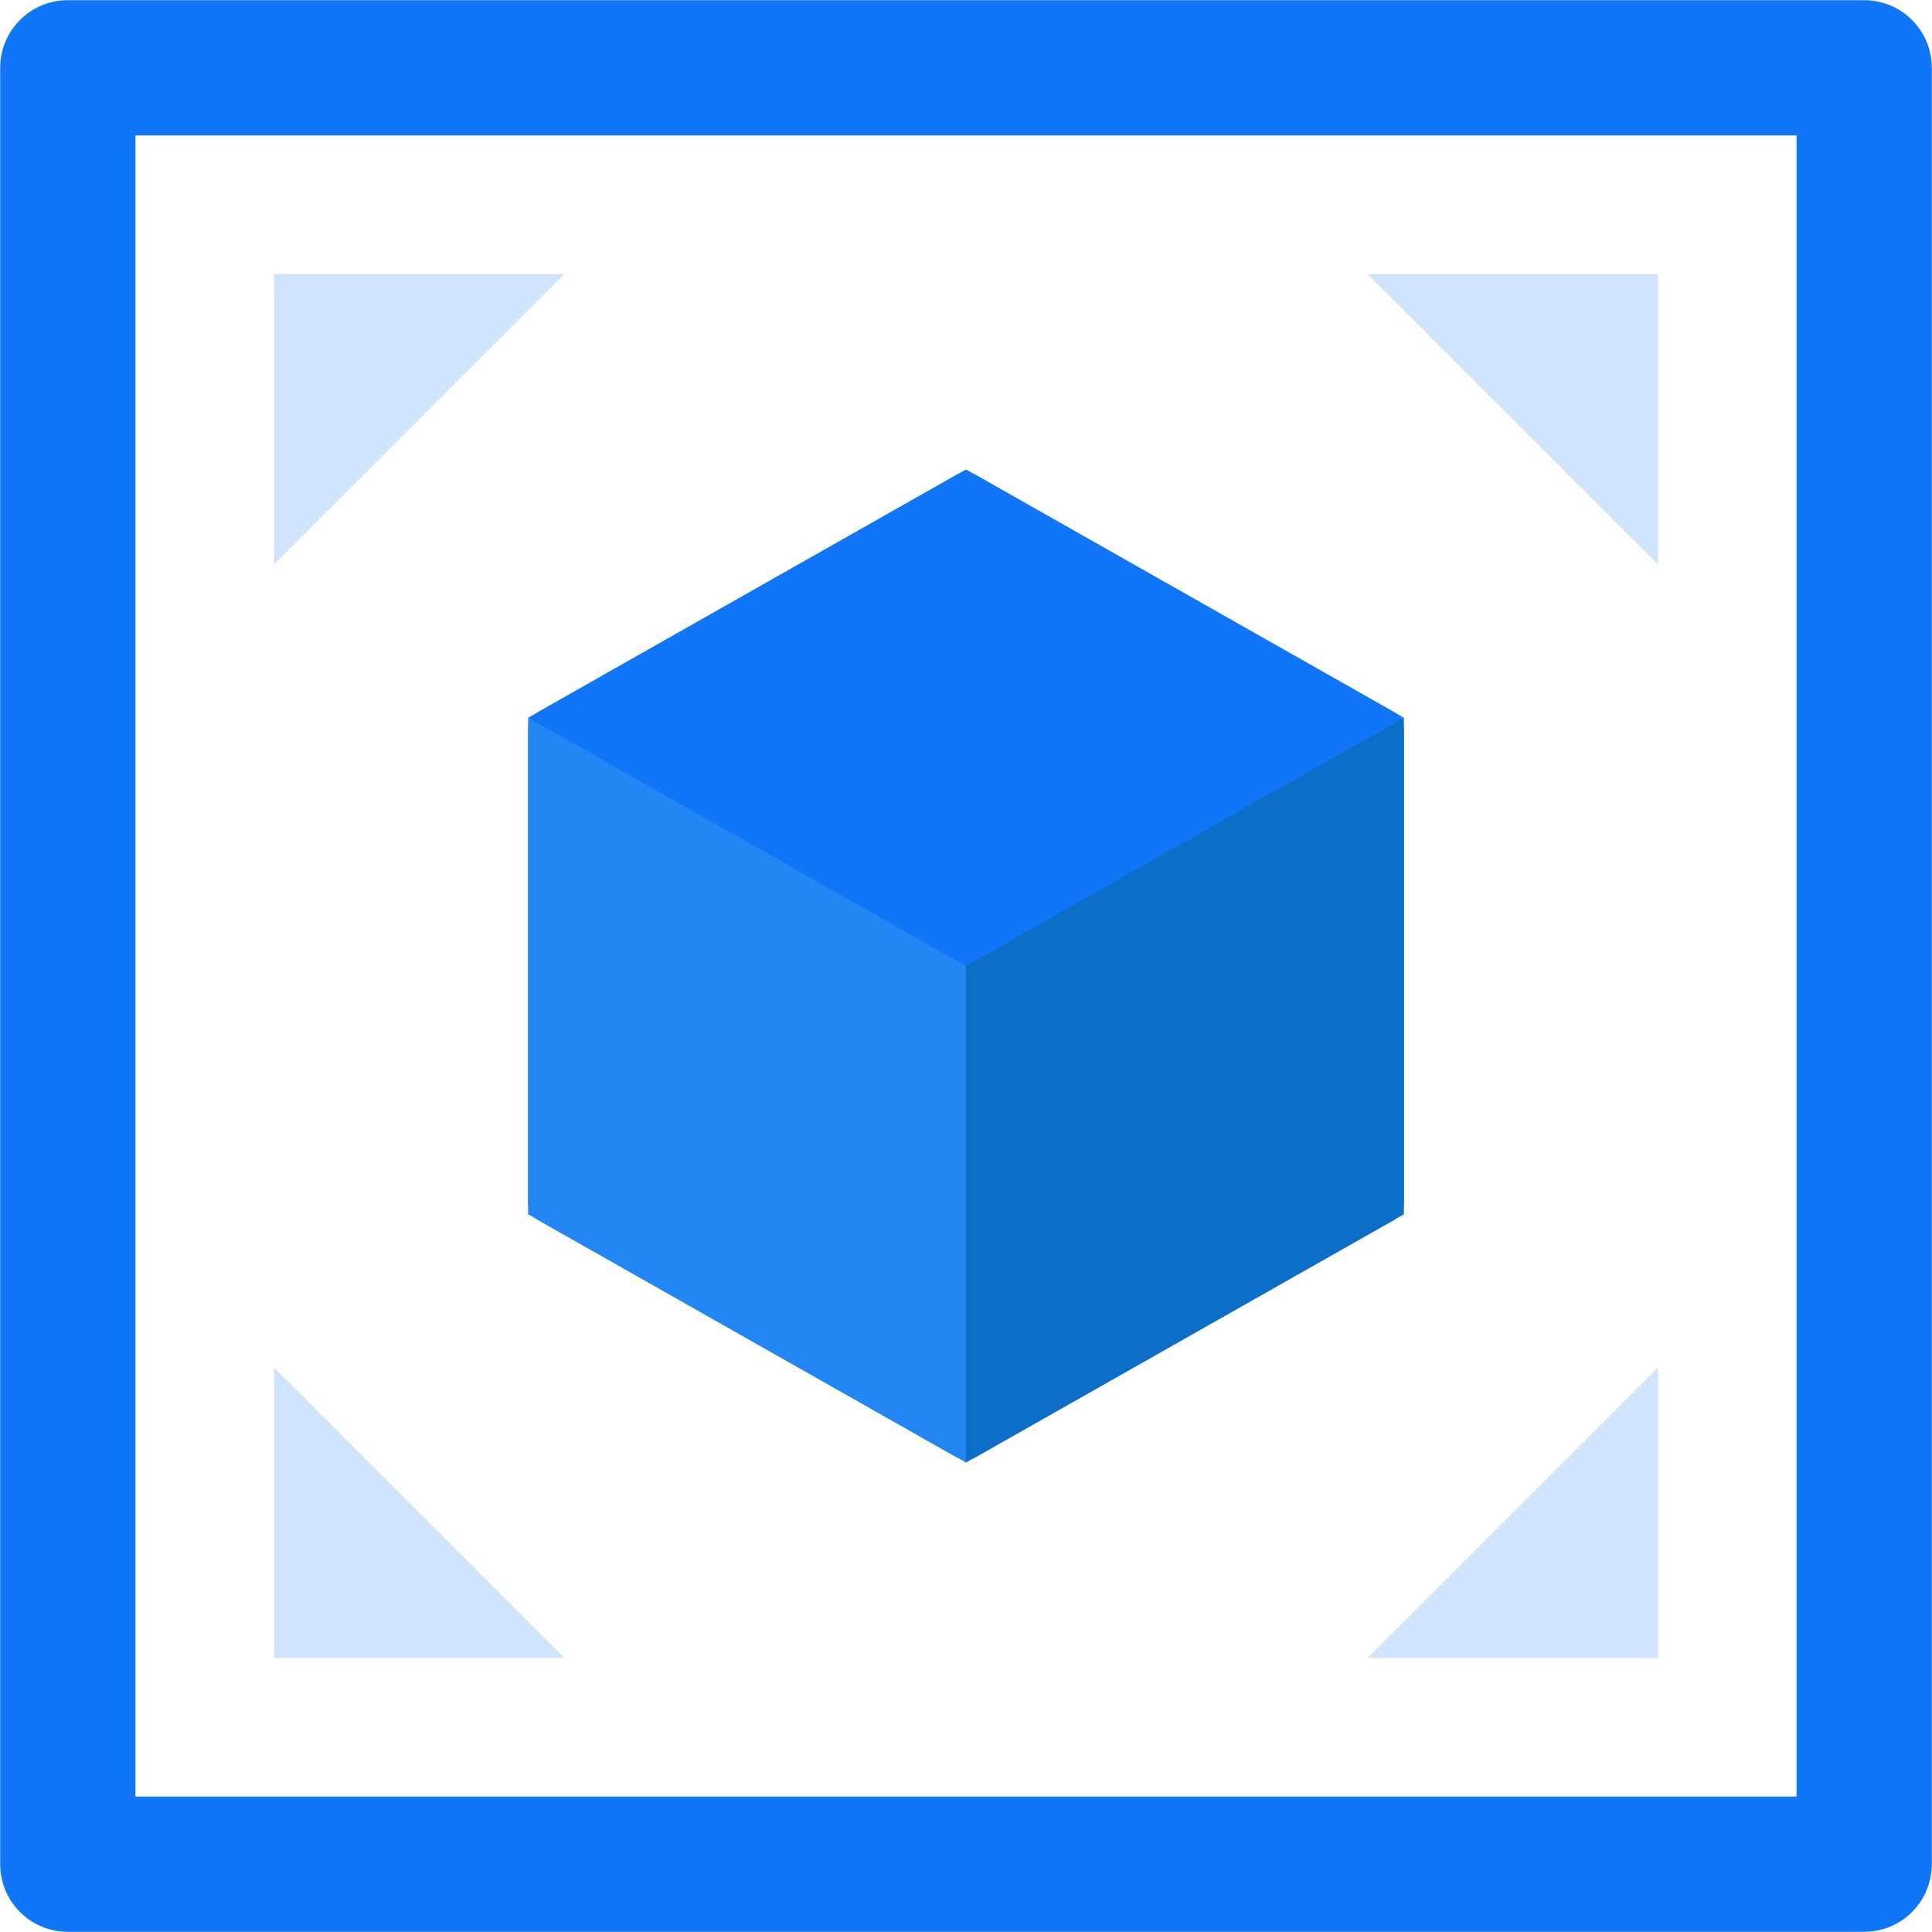
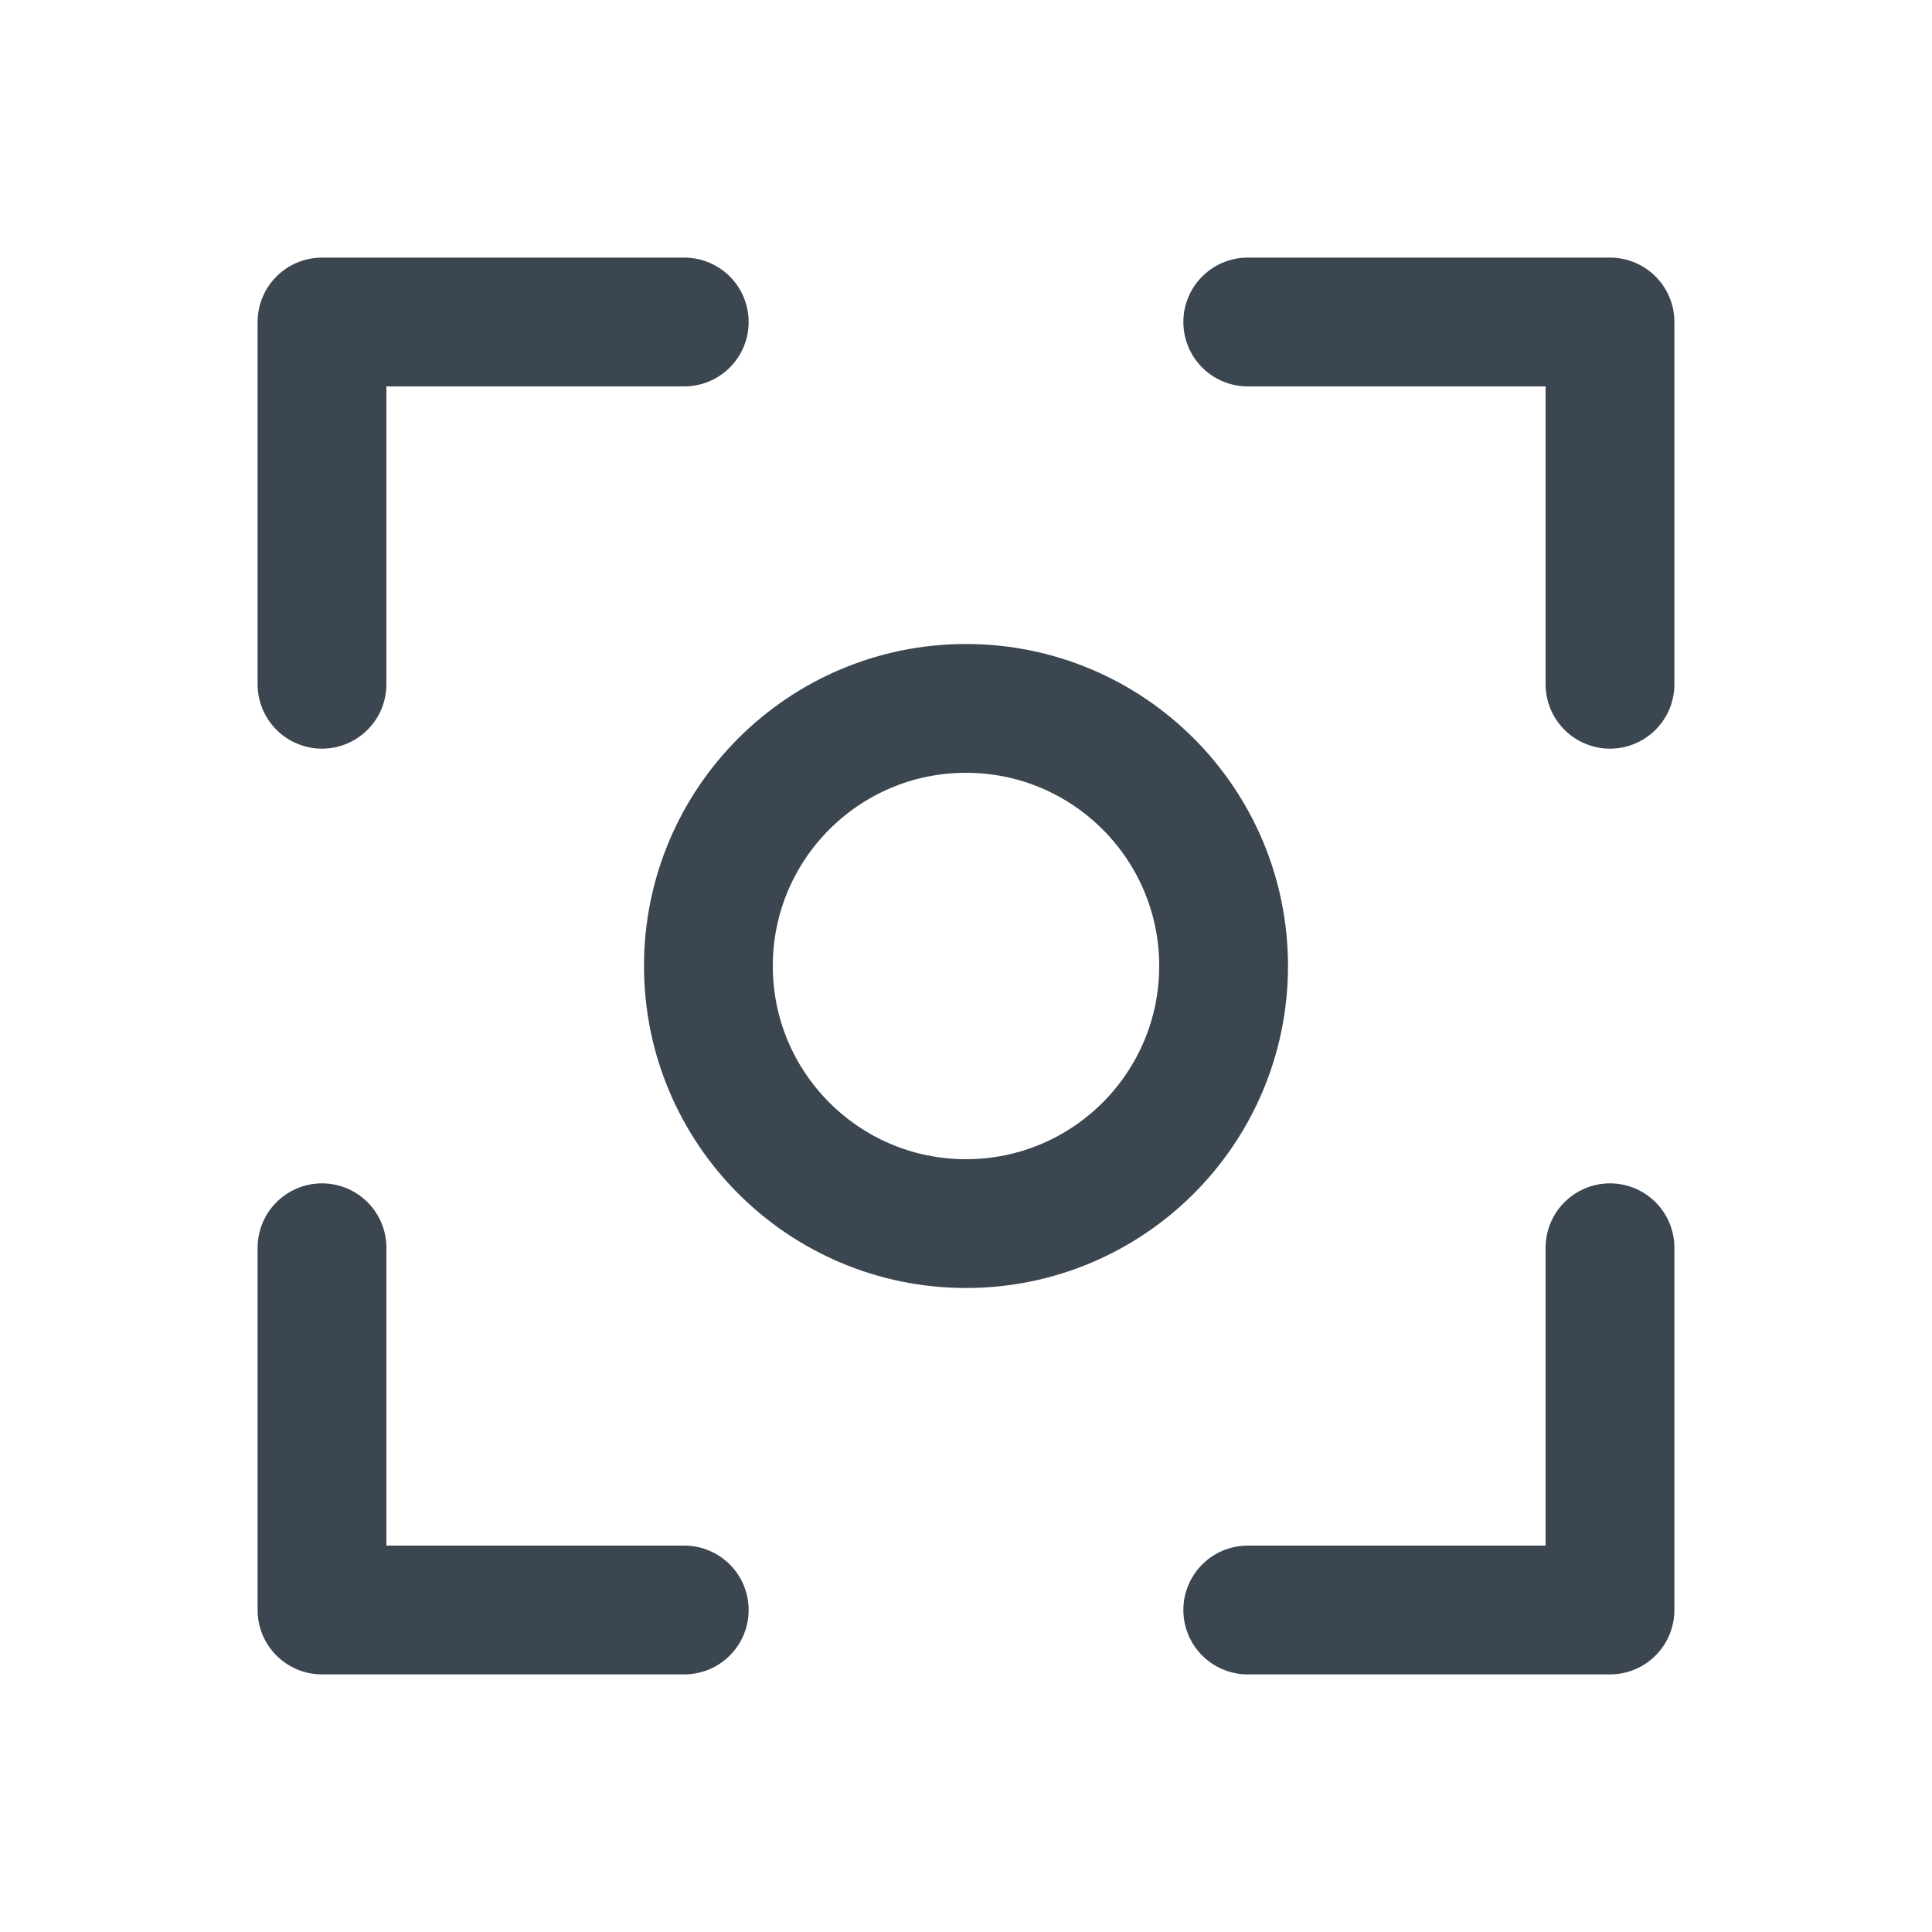
- <svg xmlns="http://www.w3.org/2000/svg" t="1752558074142" class="icon" viewBox="0 0 1024 1024" version="1.1" p-id="2345" width="200" height="200">
-   <path d="M506.829 251.75L285.235 377.395c-3.277 1.894-5.325 5.376-5.325 9.165v250.931c0 3.789 2.048 7.27 5.325 9.165l221.594 125.645c3.226 1.843 7.168 1.843 10.394 0l221.594-125.645c3.277-1.894 5.325-5.376 5.325-9.165V386.56c0-3.789-2.048-7.27-5.325-9.165l-221.594-125.645c-3.277-1.843-7.219-1.843-10.394 0z" fill="#1075F7" p-id="2346" />
-   <path d="M744.09 380.416L512 512 279.91 380.416 512 248.832z" fill="#1075F7" p-id="2347" />
-   <path d="M512 775.168l232.09-131.584V380.416L512 512z" fill="#0C6EC6" p-id="2348" />
-   <path d="M512 775.168l-232.09-131.584V380.416L512 512z" fill="#2287F4" p-id="2349" />
-   <path d="M988.058 1023.898H35.942c-19.814 0-35.84-16.026-35.84-35.84V35.942c0-19.814 16.026-35.84 35.84-35.84h952.115c19.814 0 35.84 16.026 35.84 35.84v952.115c0 19.814-16.026 35.84-35.84 35.84z m-916.275-71.68h880.435V71.782H71.782v880.435z" fill="#1075F7" p-id="2350" />
-   <path d="M878.746 878.746v-153.907l-153.907 153.907h153.907M145.254 145.254h153.907L145.254 299.162V145.254" fill="#CFE3FD" p-id="2351" />
-   <path d="M145.254 878.746h153.907l-153.907-153.907v153.907M878.746 145.254v153.907l-153.907-153.907h153.907" fill="#CFE3FD" p-id="2352" />
+ <svg xmlns="http://www.w3.org/2000/svg" width="48" height="48" viewBox="0 0 24 24" fill="none" stroke="#3B4650" stroke-width="1.6" stroke-linecap="round" stroke-linejoin="round">
+   <path d="M4 8.5V4h4.5M20 8.5V4h-4.5M4 15.5V20h4.5M20 15.5V20h-4.5" />
+   <circle cx="12" cy="12" r="3.2" />
</svg>
